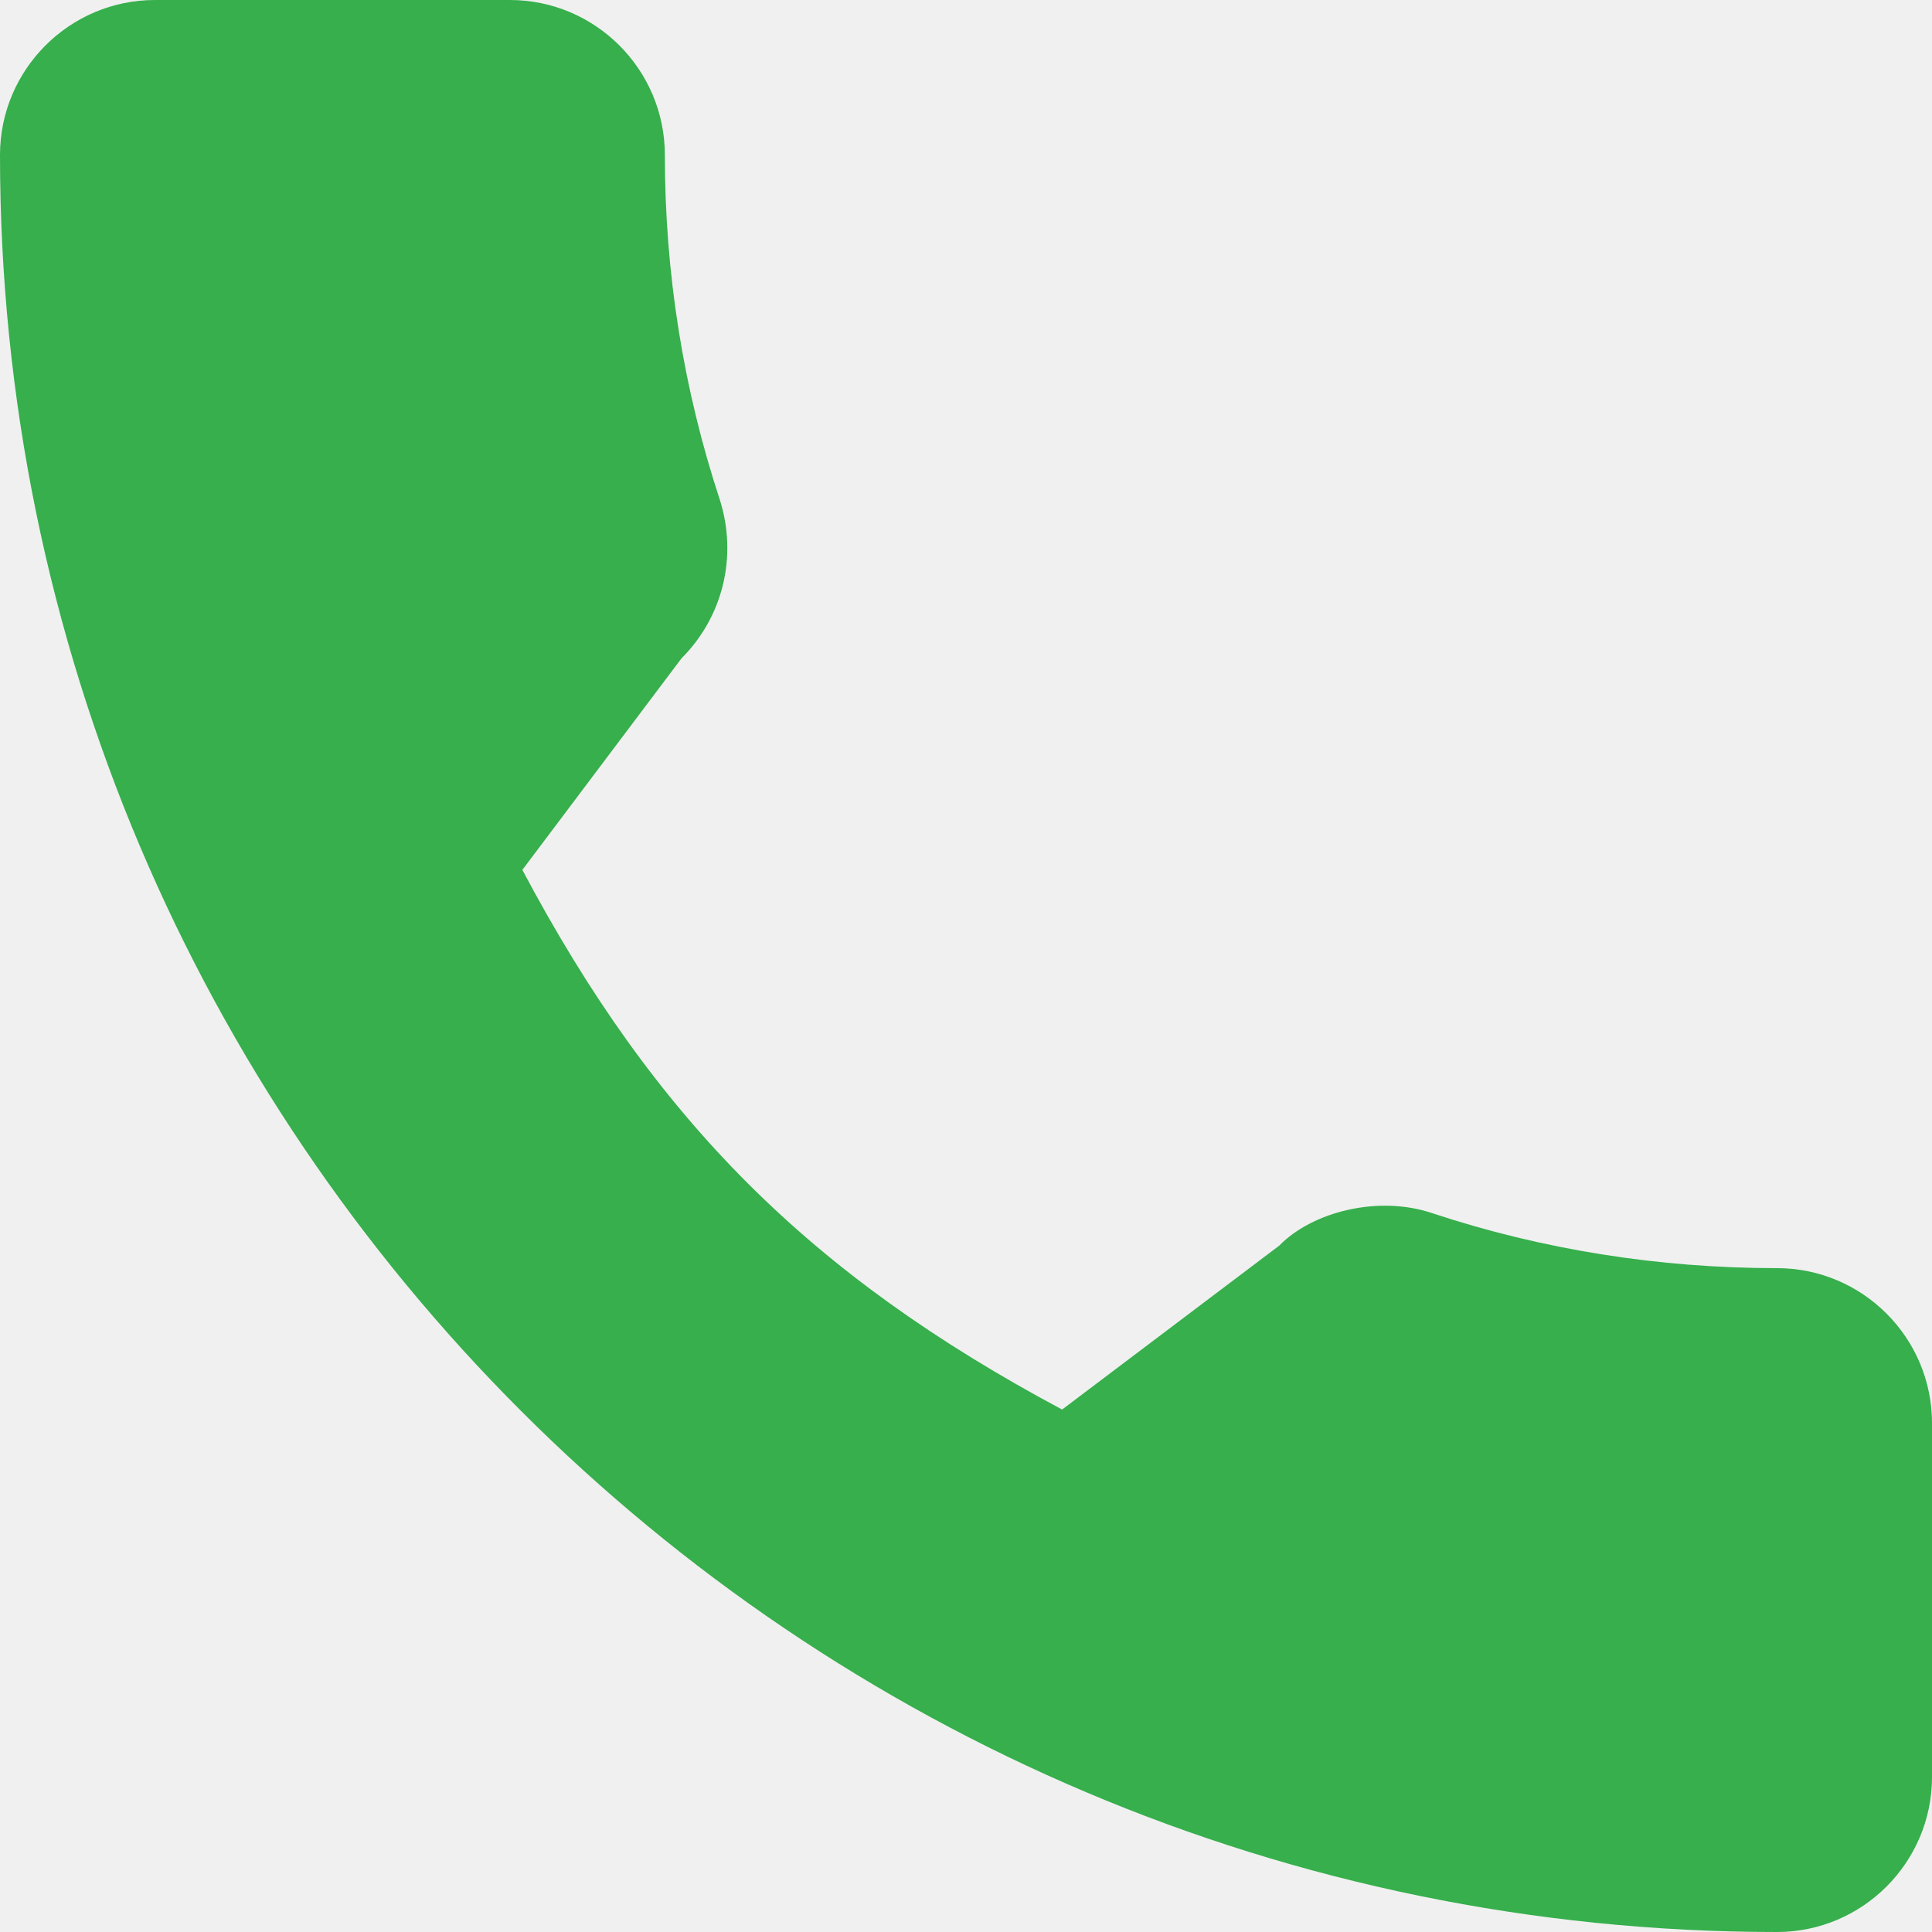
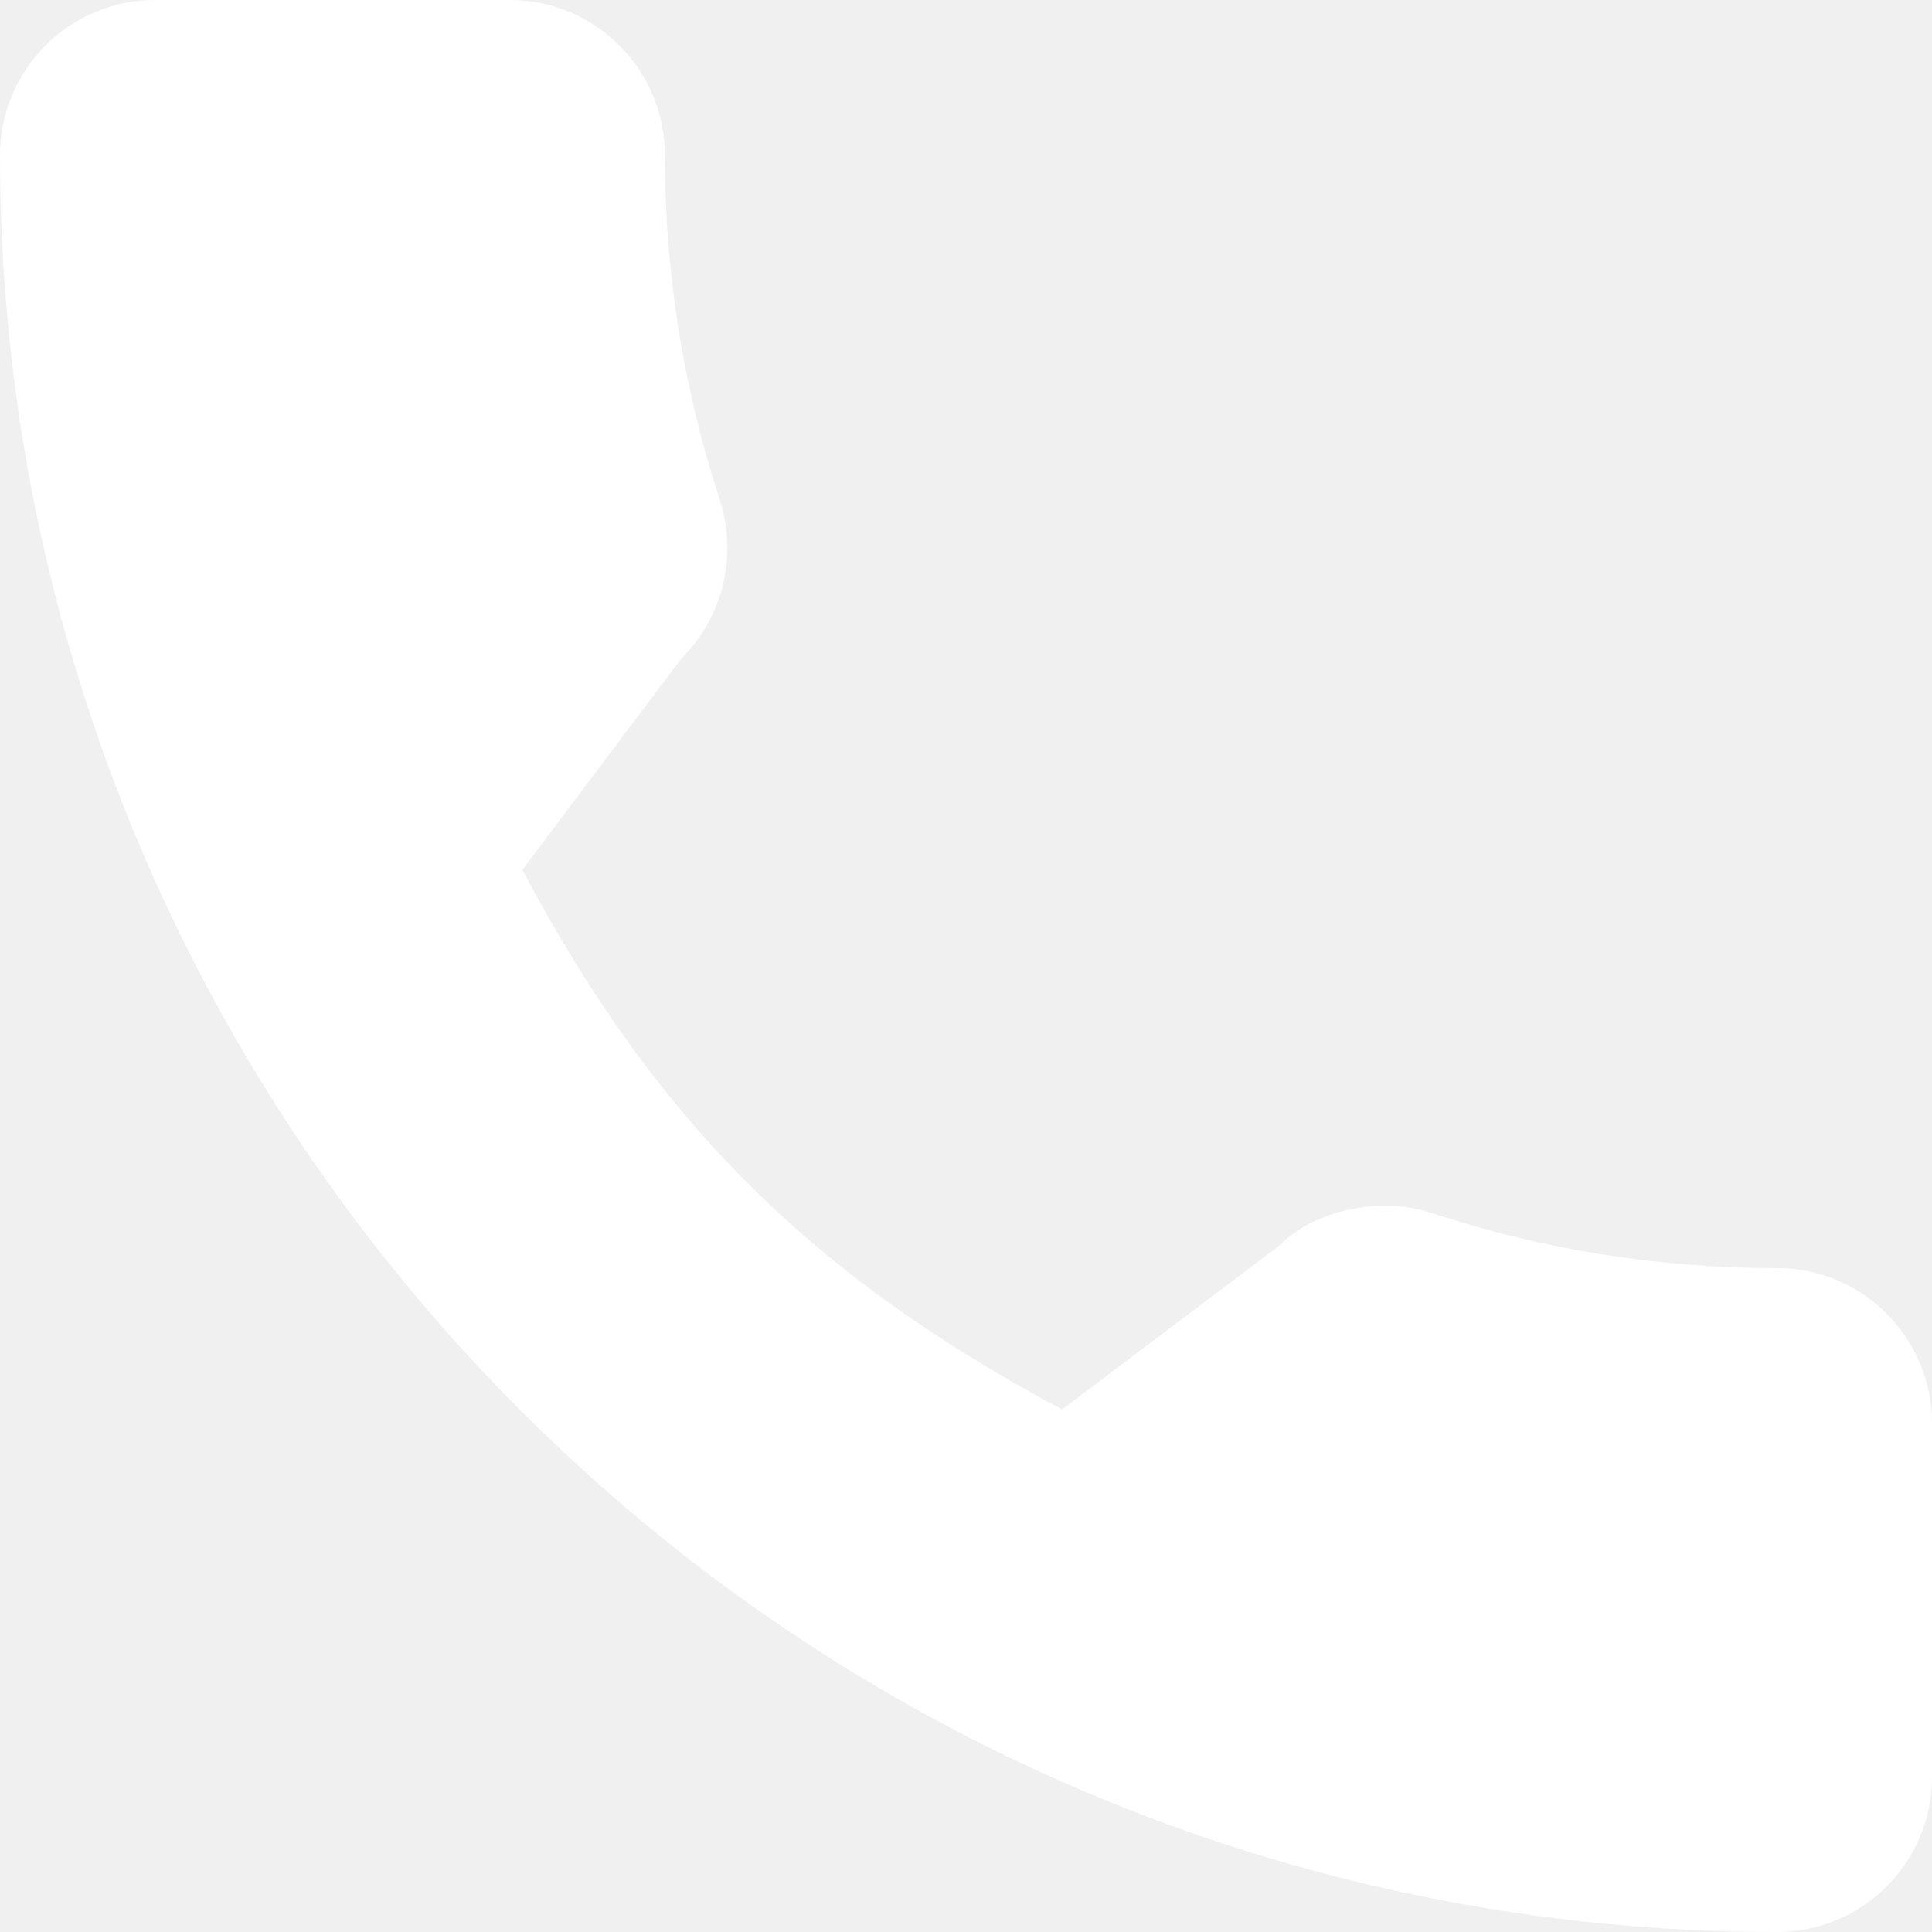
- <svg xmlns="http://www.w3.org/2000/svg" fill="#36AF4C" version="1.1" id="Capa_1" x="0px" y="0px" viewBox="0 0 384 384" style="enable-background:new 0 0 384 384;" xml:space="preserve">
+ <svg xmlns="http://www.w3.org/2000/svg" fill="#fff" version="1.1" id="Capa_1" x="0px" y="0px" viewBox="0 0 384 384" style="enable-background:new 0 0 384 384;" xml:space="preserve">
  <g>
    <g>
      <path d="M353.188,252.052c-23.51,0-46.594-3.677-68.469-10.906c-10.719-3.656-23.896-0.302-30.438,6.417l-43.177,32.594    c-50.073-26.729-80.917-57.563-107.281-107.26l31.635-42.052c8.219-8.208,11.167-20.198,7.635-31.448    c-7.26-21.99-10.948-45.063-10.948-68.583C132.146,13.823,118.323,0,101.333,0H30.813C13.823,0,0,13.823,0,30.813    C0,225.563,158.438,384,353.188,384c16.99,0,30.813-13.823,30.813-30.813v-70.323C384,265.875,370.177,252.052,353.188,252.052z" />
    </g>
  </g>
  <g>
</g>
  <g>
</g>
  <g>
</g>
  <g>
</g>
  <g>
</g>
  <g>
</g>
  <g>
</g>
  <g>
</g>
  <g>
</g>
  <g>
</g>
  <g>
</g>
  <g>
</g>
  <g>
</g>
  <g>
</g>
  <g>
</g>
</svg>
